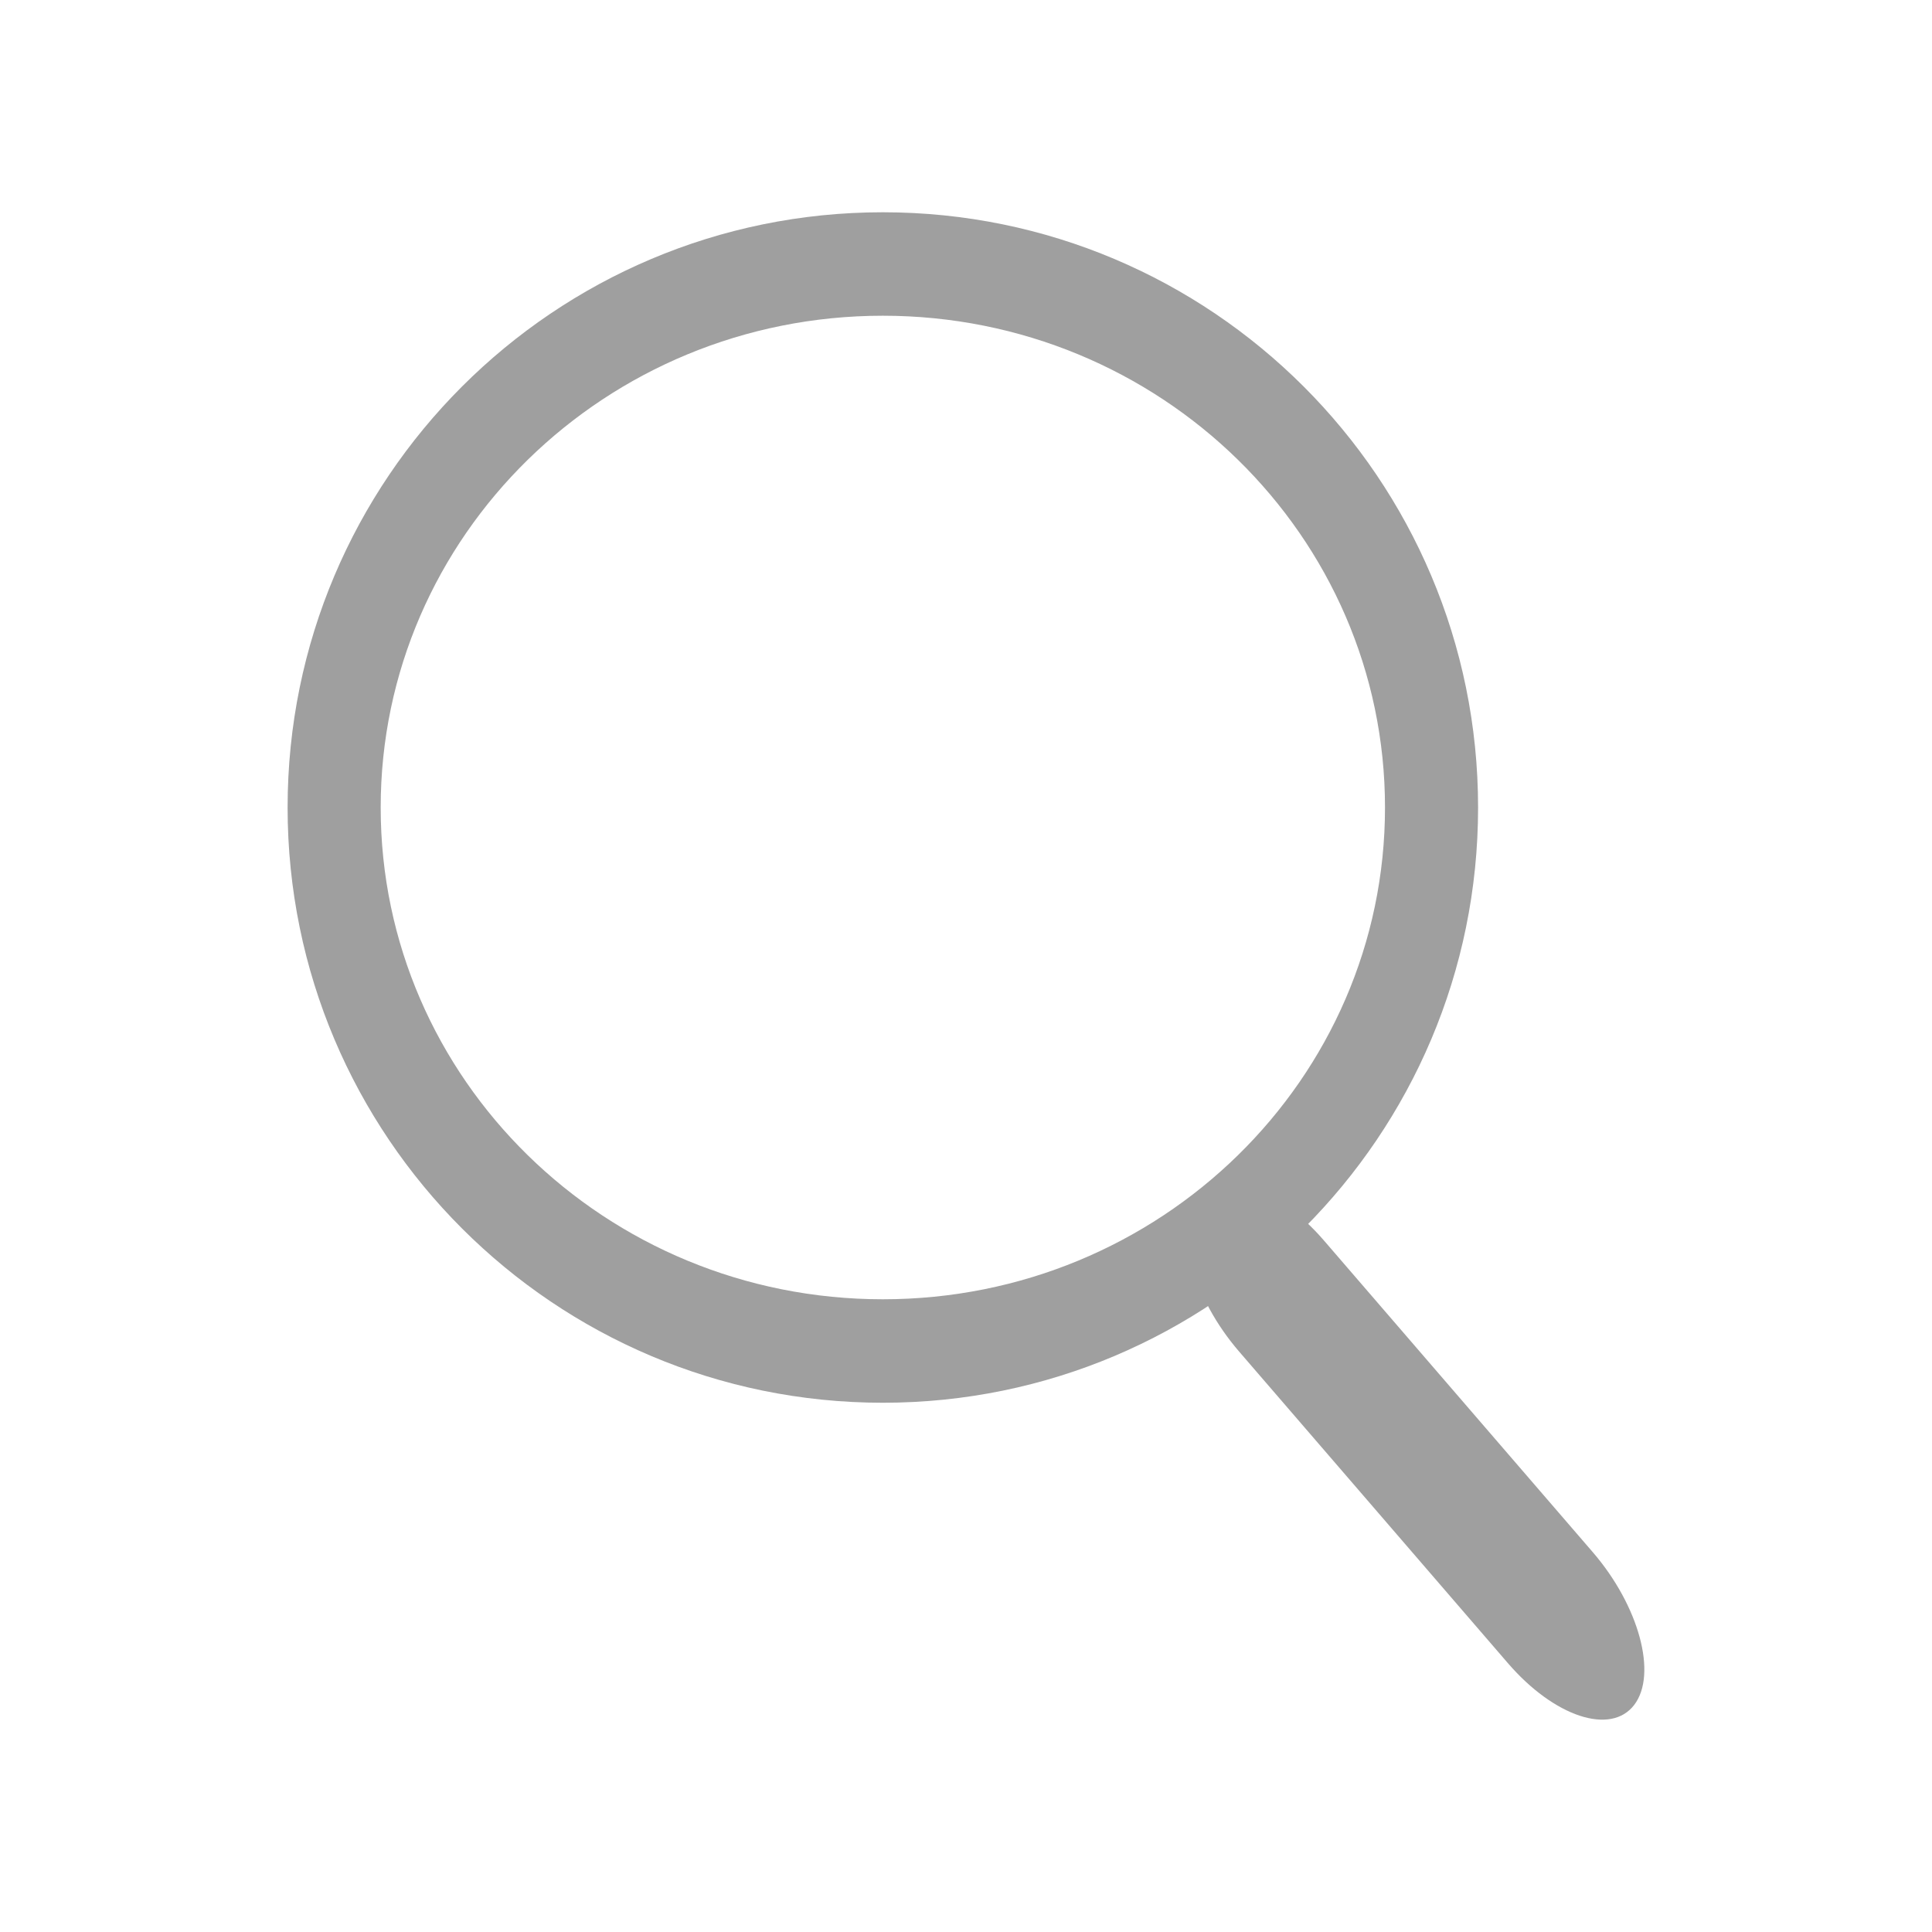
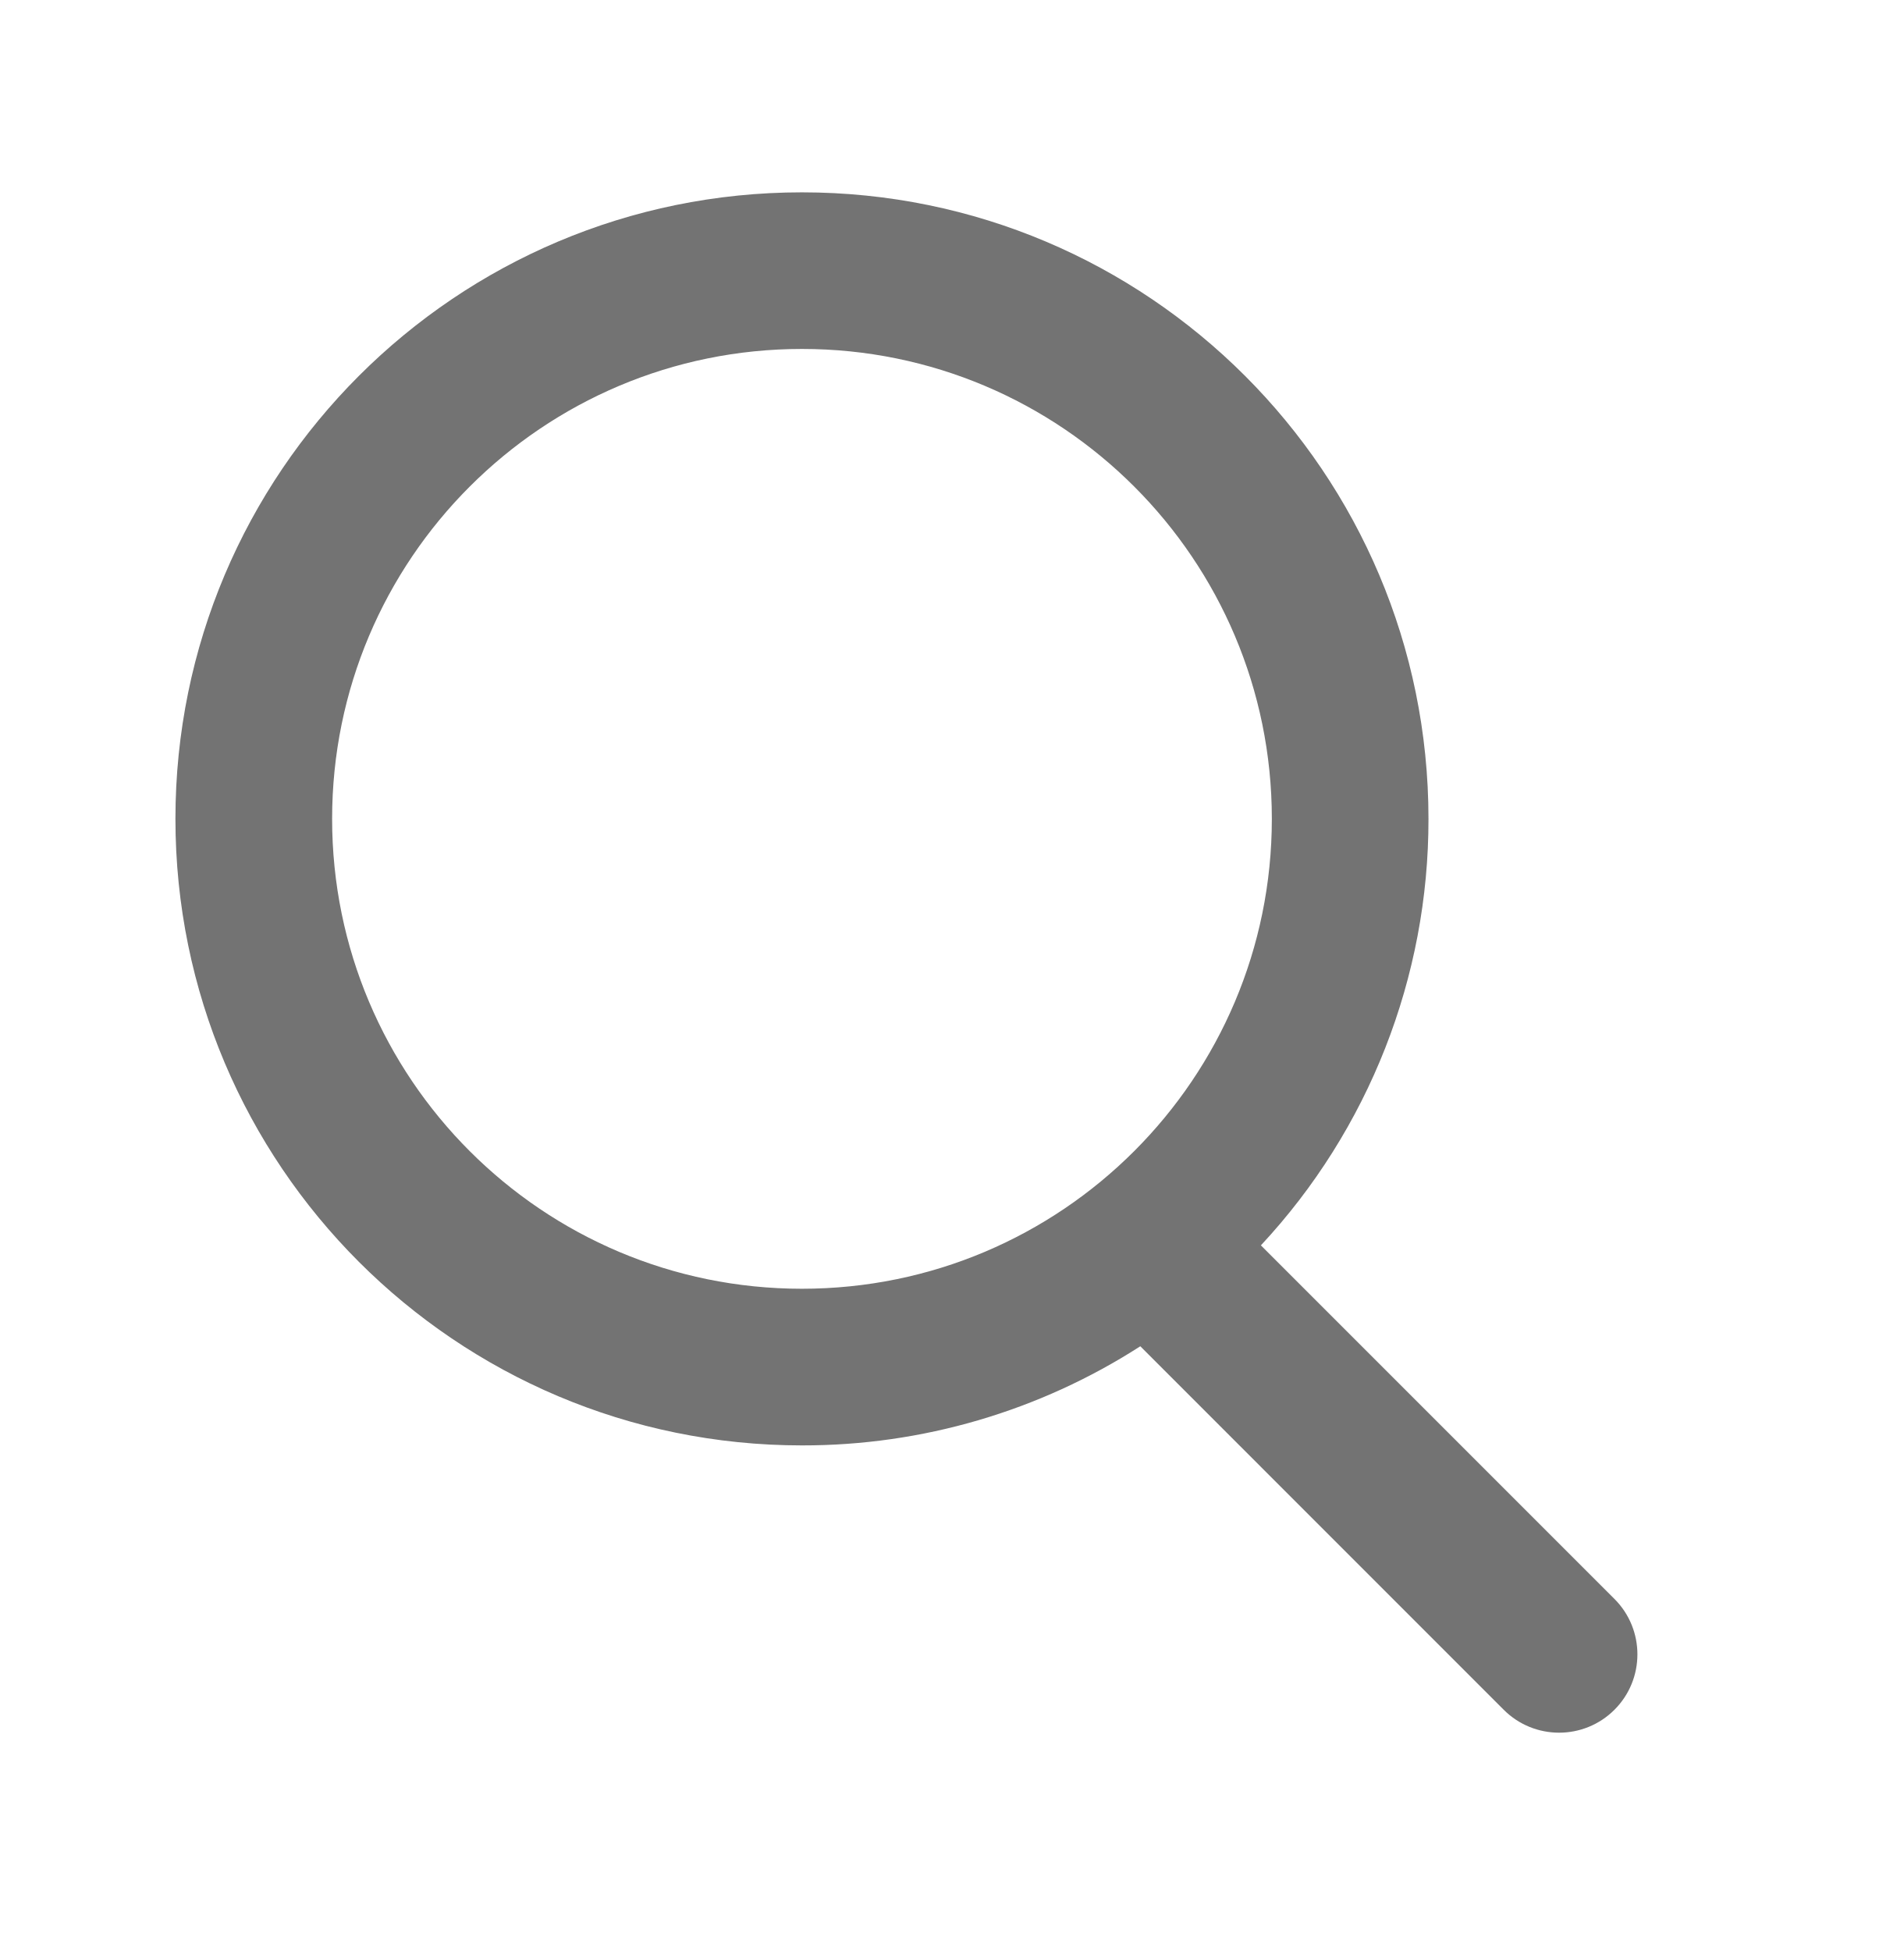
- <svg xmlns="http://www.w3.org/2000/svg" width="500" height="500" version="1.1" viewBox="0 0 500 500">
-   <g fill="#9F9F9F" transform="translate(0,-552.3622)">
-     <g transform="translate(-4.360979,-7.670478)">
-       <path d="M 232.84,614.967 A 154.048,154.048 0 0 0 78.792,769.014 154.048,154.048 0 0 0 232.84,923.062 154.048,154.048 0 0 0 386.888,769.014 154.048,154.048 0 0 0 232.84,614.967 Z m 0,26.776 A 129.958,127.271 0 0 1 362.798,769.014 129.958,127.271 0 0 1 232.84,896.284 129.958,127.271 0 0 1 102.882,769.014 129.958,127.271 0 0 1 232.84,641.743 Z" style="opacity:1;fill-opacity:1;stroke:none;stroke-opacity:1" />
-       <rect width="173.027" height="36.167" x="794.878" y="319.554" rx="33.249" ry="18.083" transform="matrix(0.6531677,0.7572133,-0.6068905,0.7947855,0,0)" style="opacity:1;fill-opacity:1;stroke:none;stroke-opacity:1" />
-     </g>
-   </g>
+ <svg xmlns="http://www.w3.org/2000/svg" width="40" height="41" fill="none">
+   <path fill-rule="evenodd" clip-rule="evenodd" d="M26.73 17.208c0 5.454-4.422 9.875-9.876 9.875S6.98 22.662 6.98 17.208s4.421-9.875 9.875-9.875 9.875 4.421 9.875 9.875zm-2.765 11.084a13.105 13.105 0 01-7.11 2.083c-7.273 0-13.168-5.895-13.168-13.167S9.582 4.042 16.855 4.042s13.167 5.894 13.167 13.166a13.12 13.12 0 01-3.522 8.963l7.431 7.431a1.646 1.646 0 01-2.328 2.328l-7.637-7.638z" fill="#161616" fill-opacity=".6" />
</svg>
